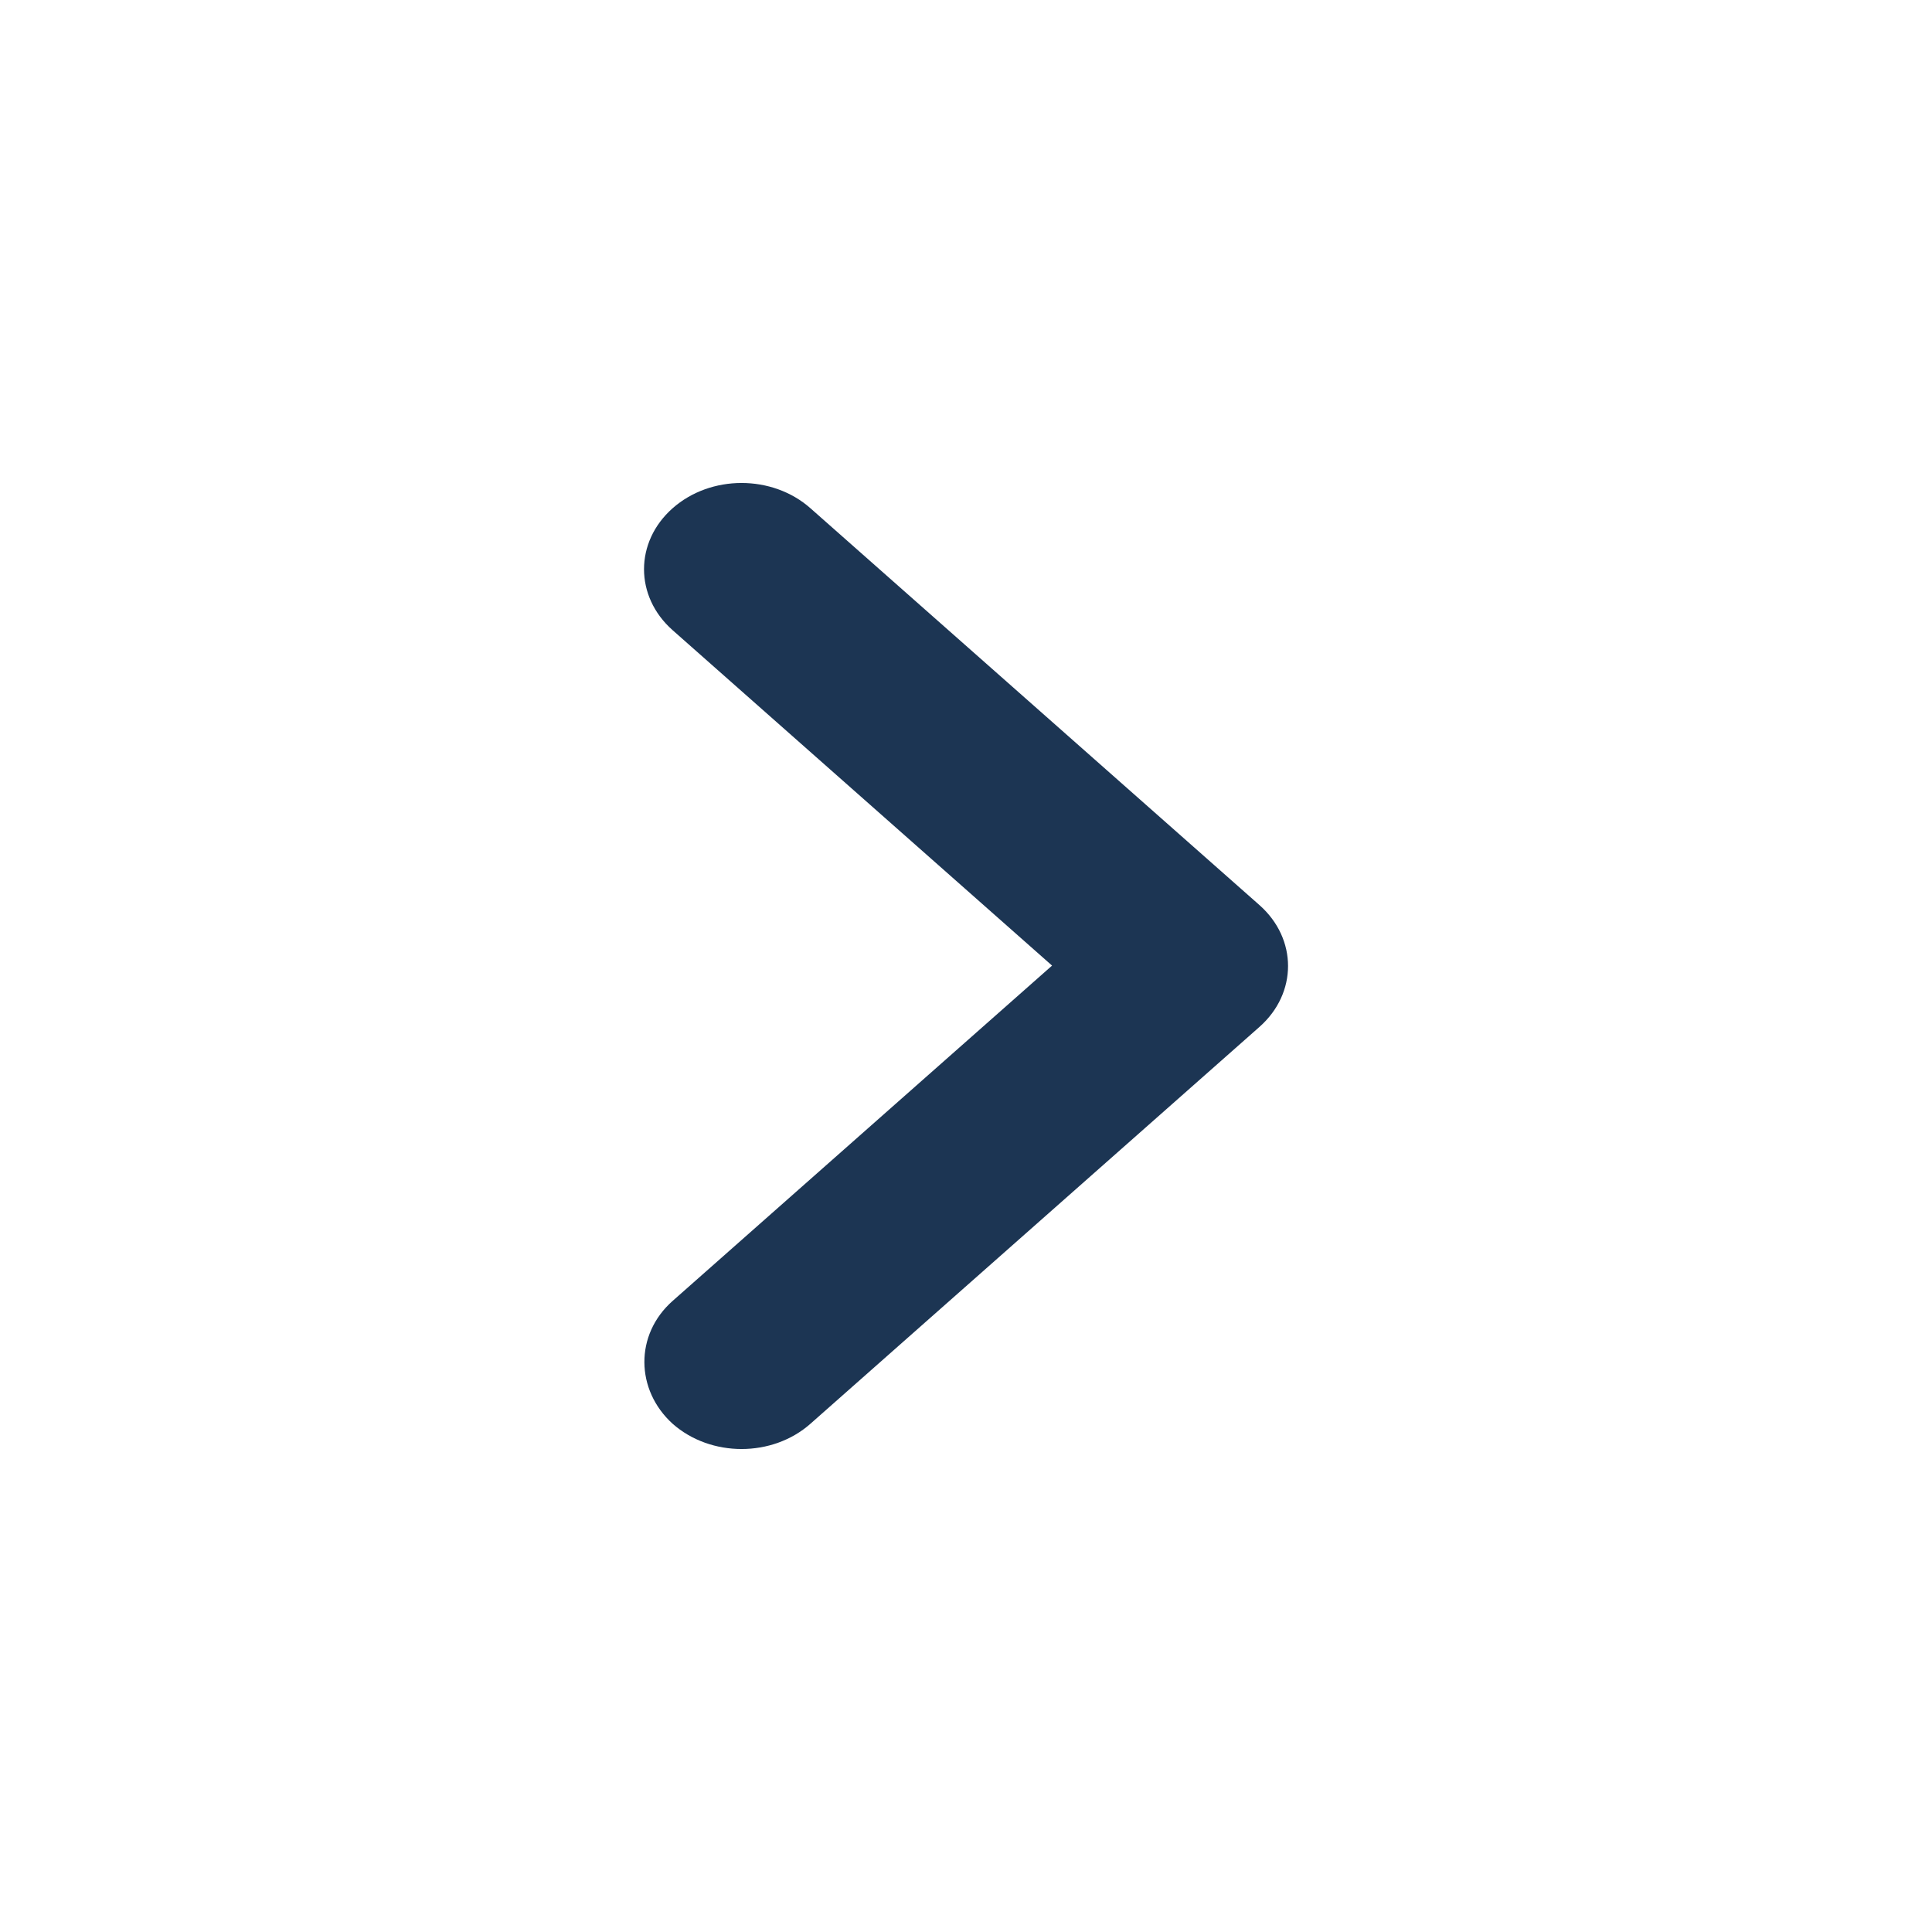
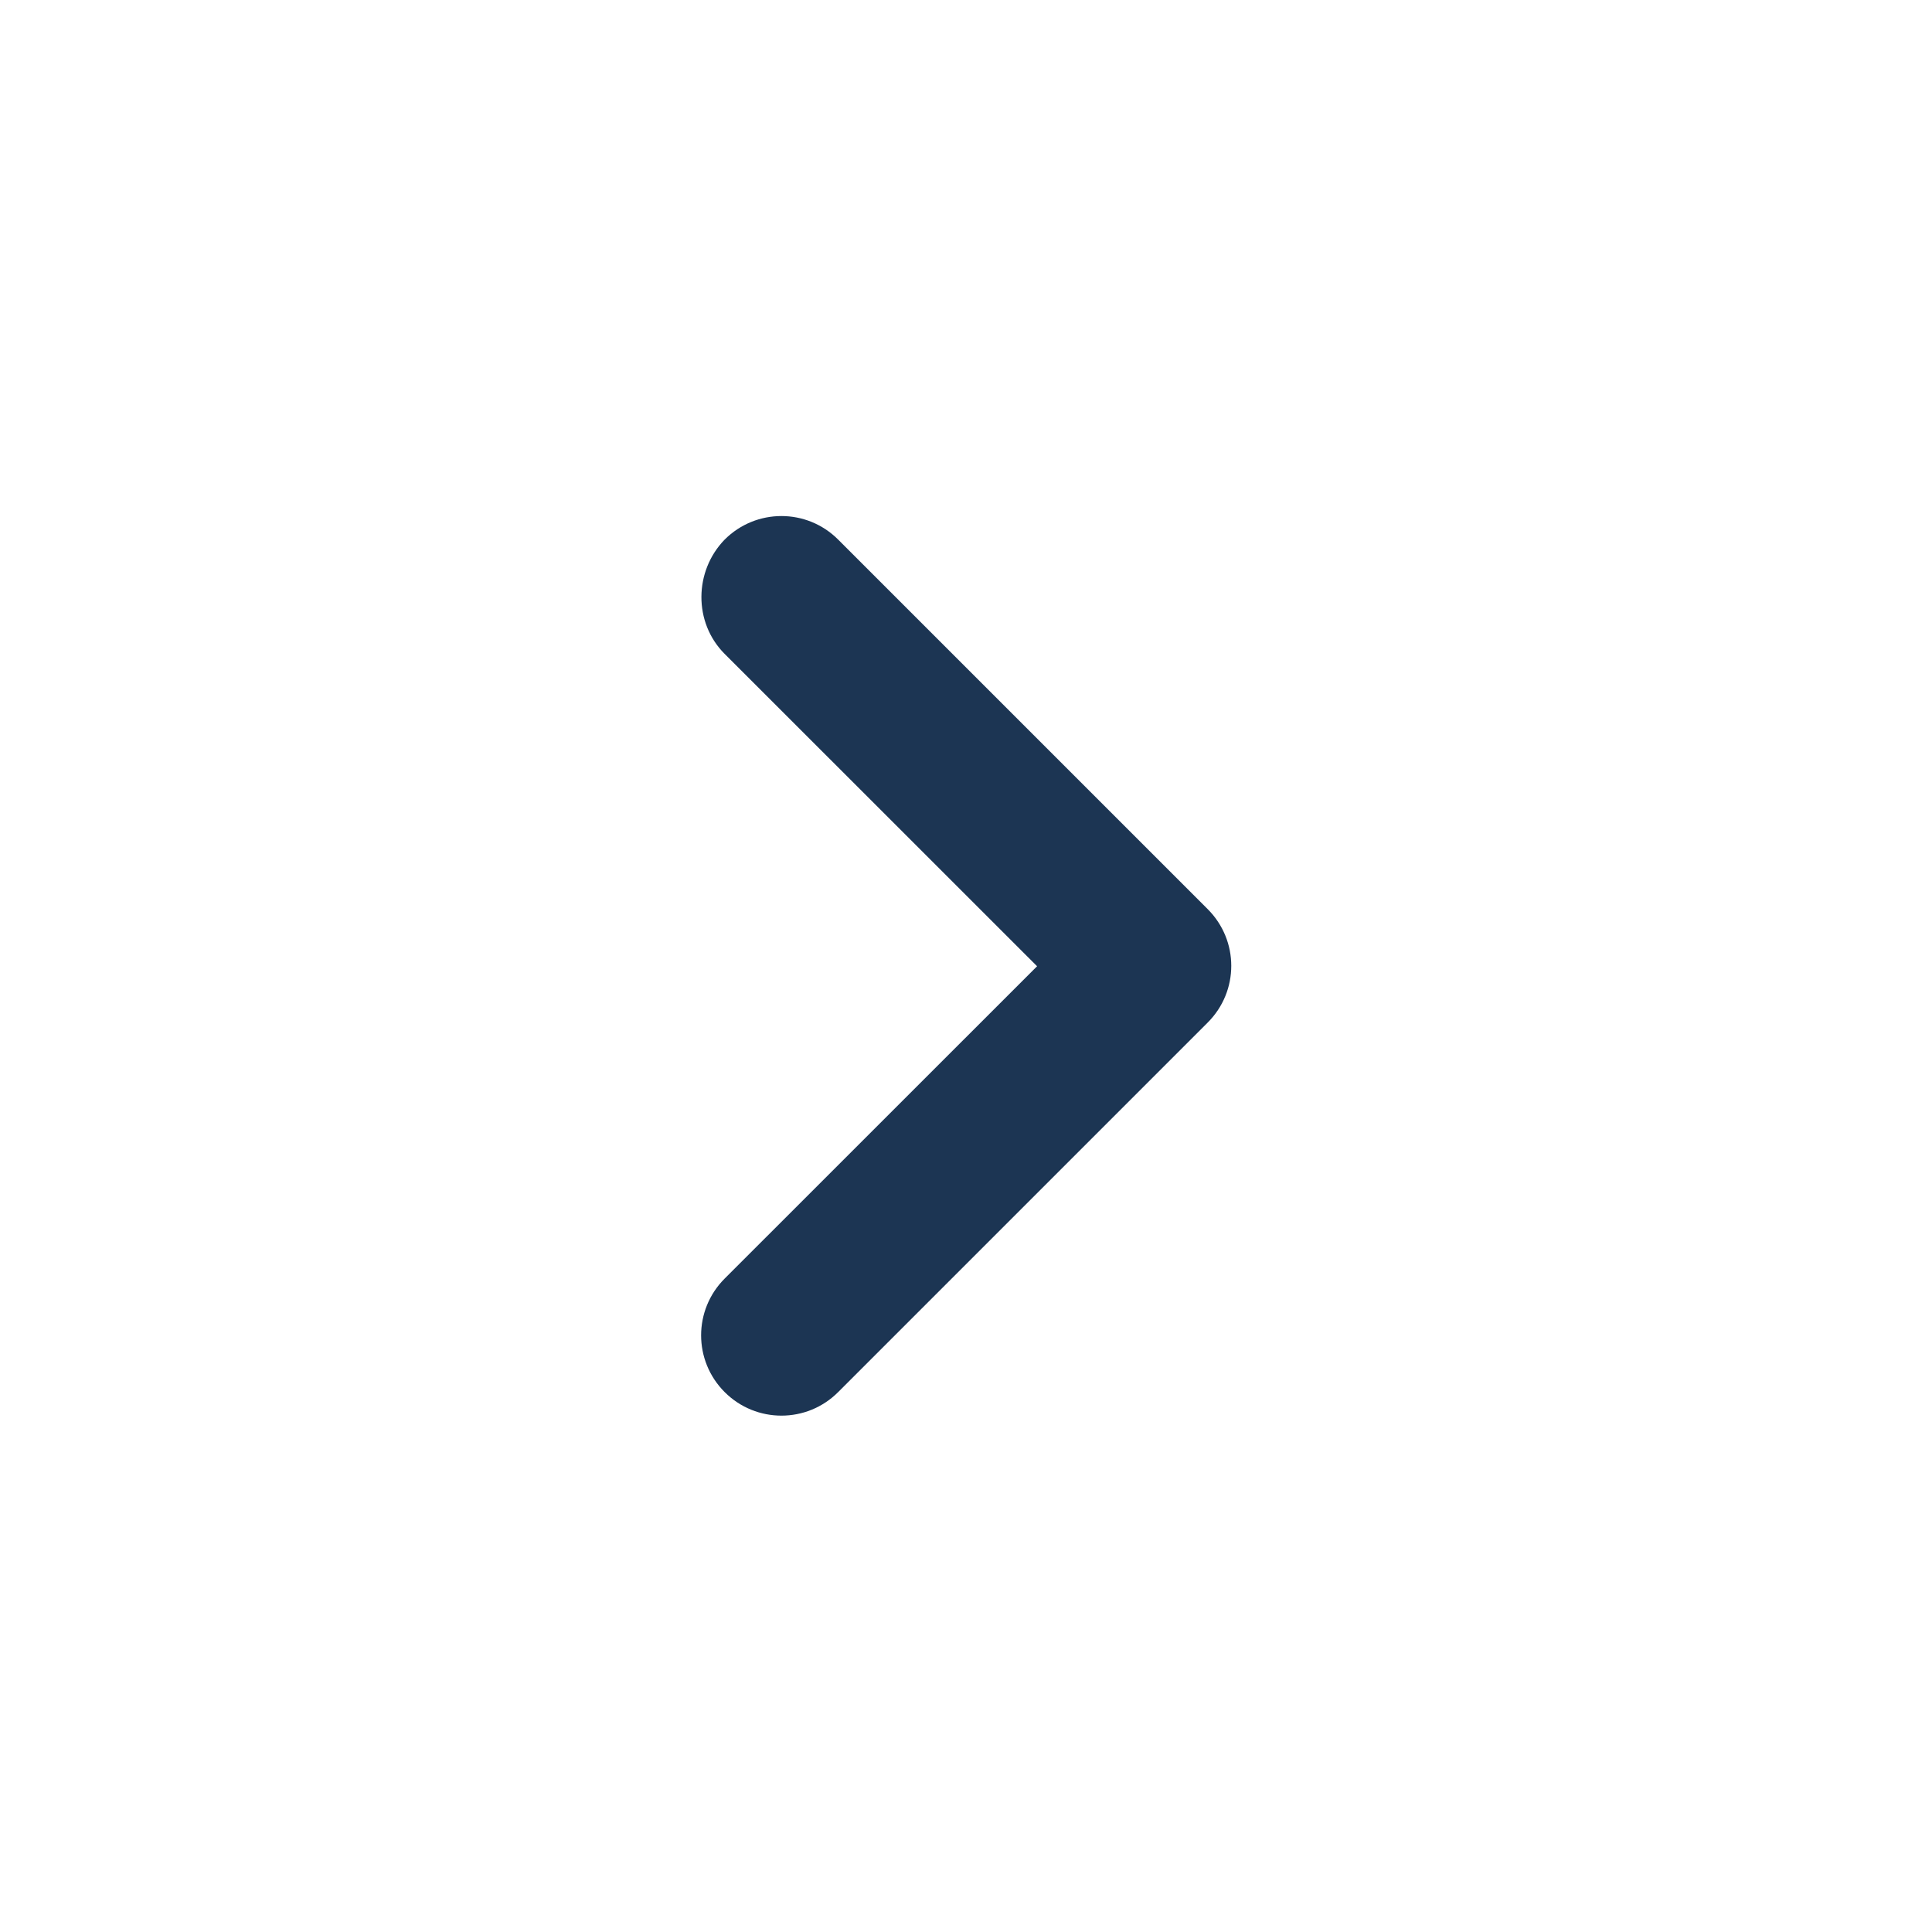
<svg xmlns="http://www.w3.org/2000/svg" width="24" height="24" viewBox="0 0 24 24" fill="none">
-   <path d="M8.355 16.161L13.069 11.995L8.355 7.828C7.882 7.409 7.882 6.733 8.355 6.314C8.829 5.895 9.595 5.895 10.068 6.314L15.645 11.243C16.119 11.662 16.119 12.338 15.645 12.757L10.068 17.686C9.595 18.105 8.829 18.105 8.355 17.686C7.894 17.267 7.882 16.58 8.355 16.161Z" fill="#1C3553" />
+   <path d="M9.002 8.123L12.883 12.003L9.002 15.883C8.612 16.273 8.612 16.903 9.002 17.293C9.392 17.683 10.023 17.683 10.412 17.293L15.002 12.703C15.393 12.313 15.393 11.683 15.002 11.293L10.412 6.703C10.023 6.313 9.392 6.313 9.002 6.703C8.622 7.093 8.612 7.733 9.002 8.123Z" fill="#1C3553" />
</svg>
